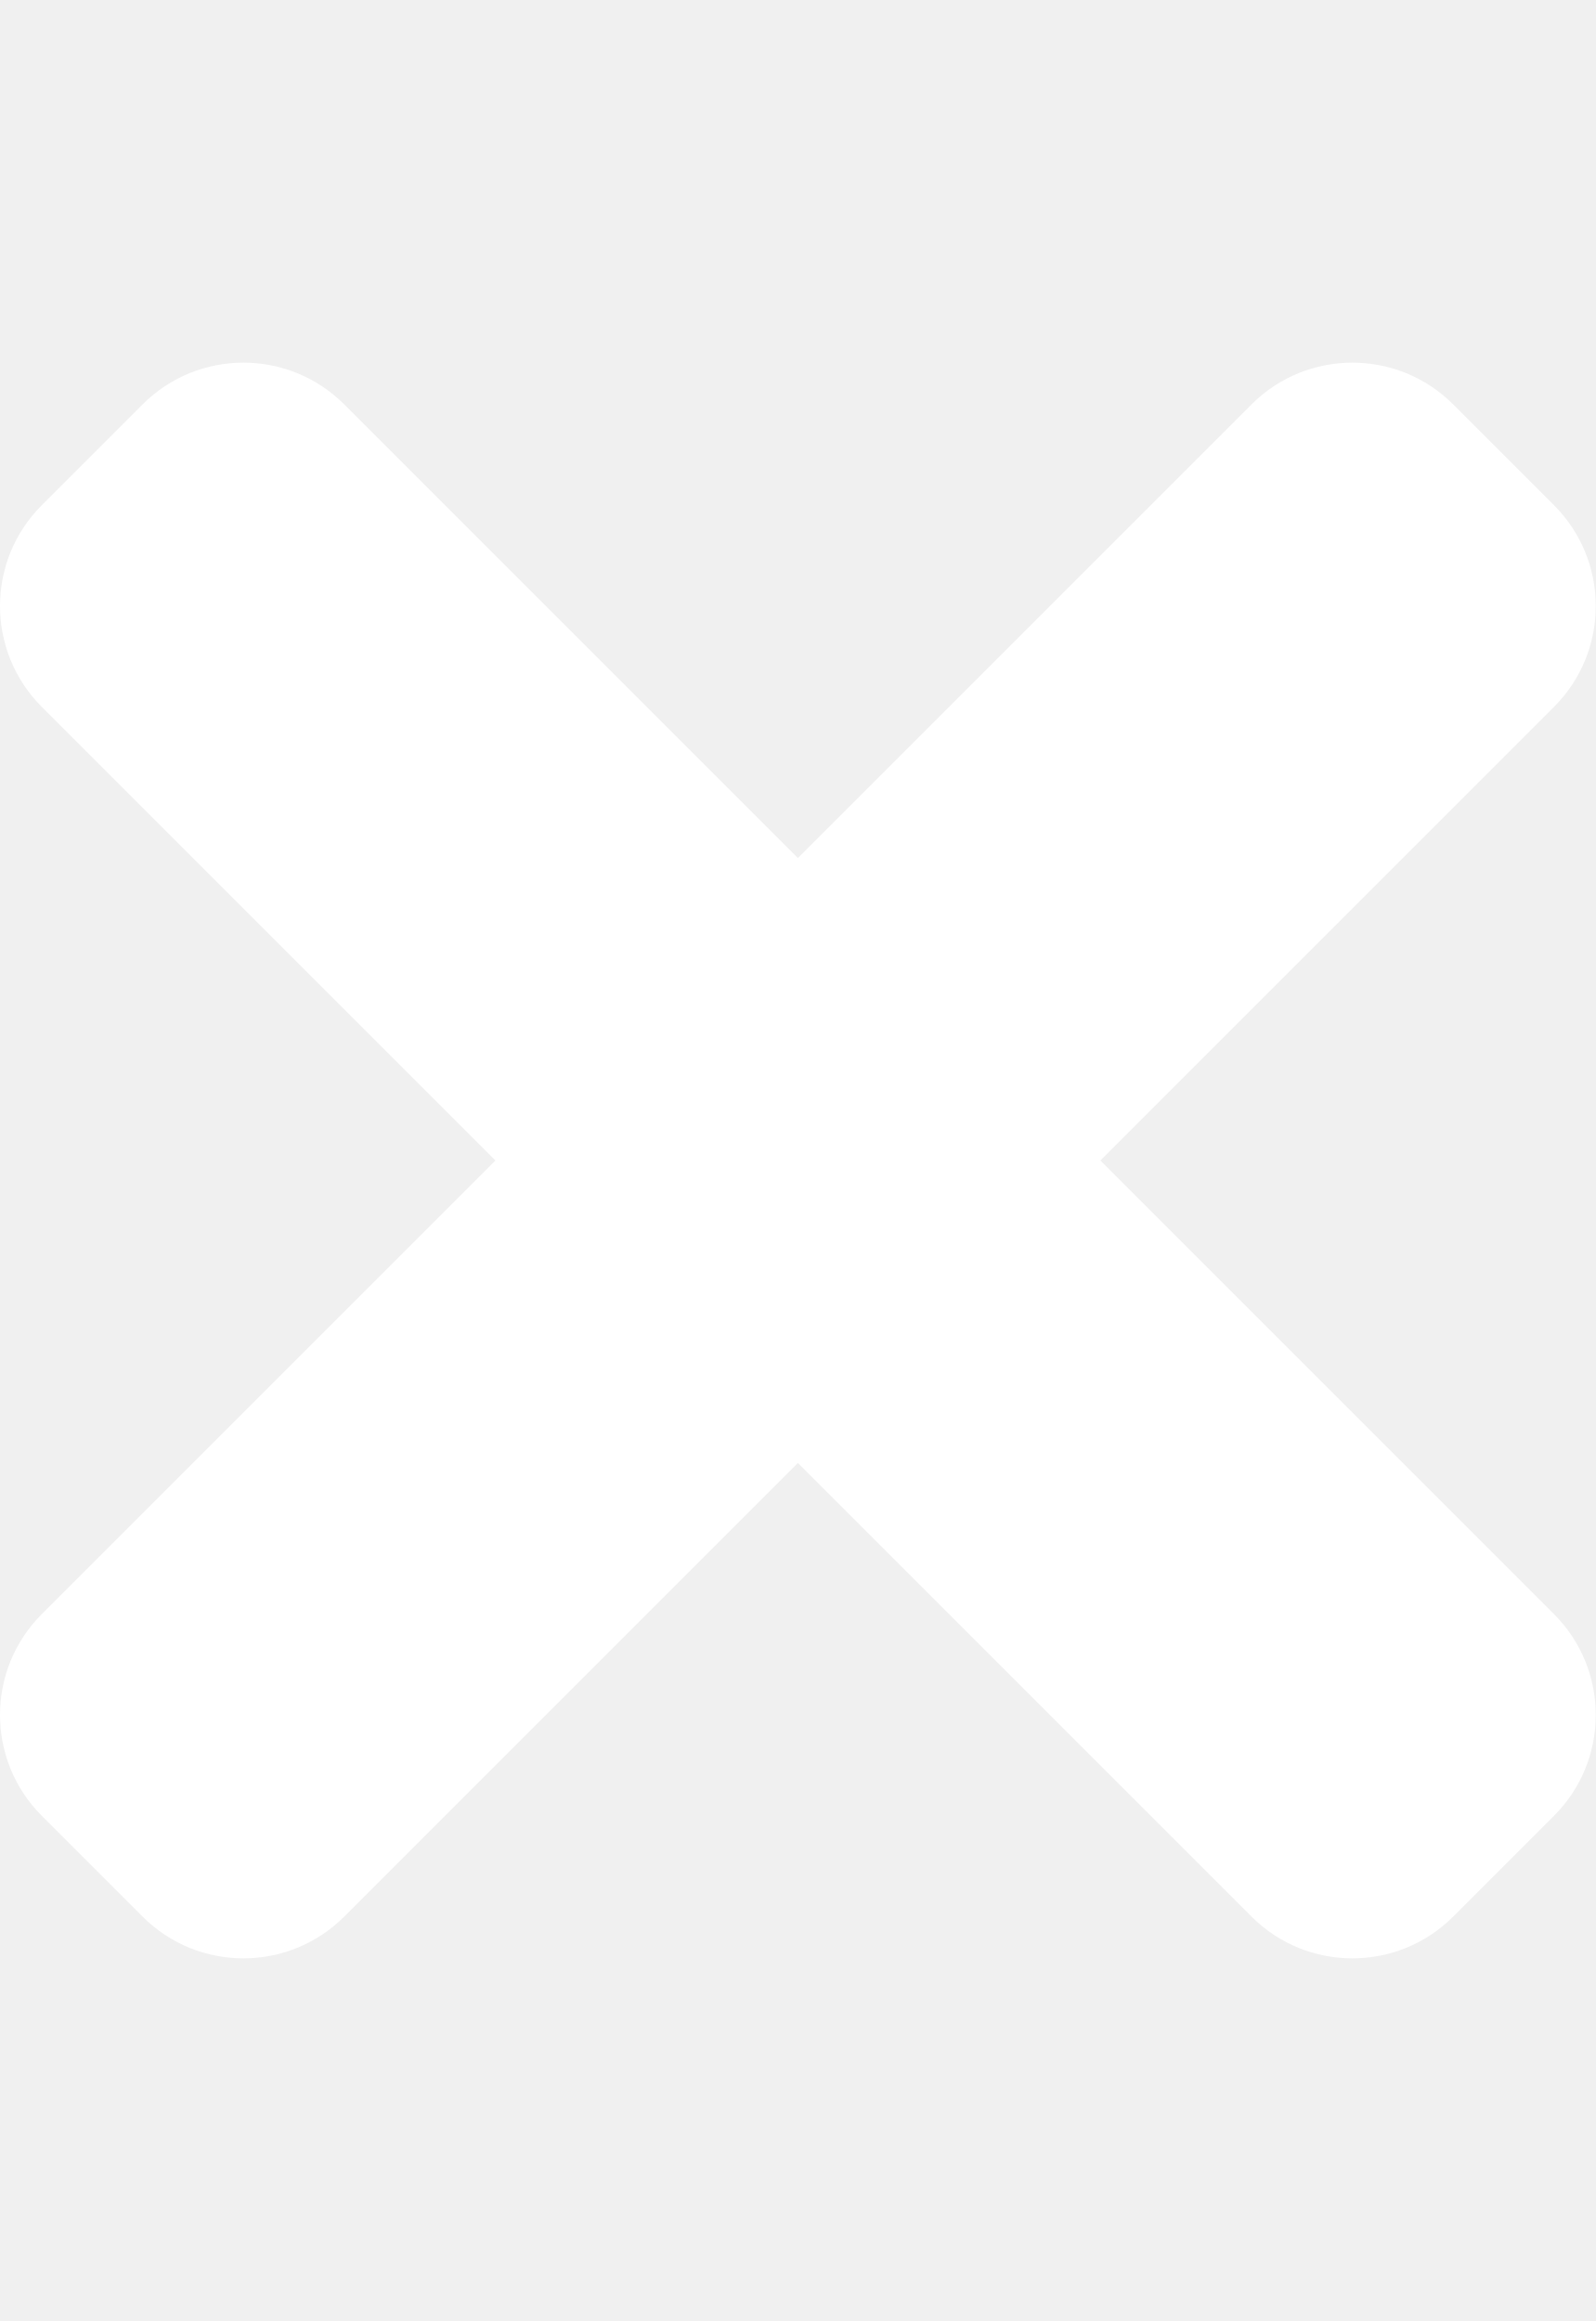
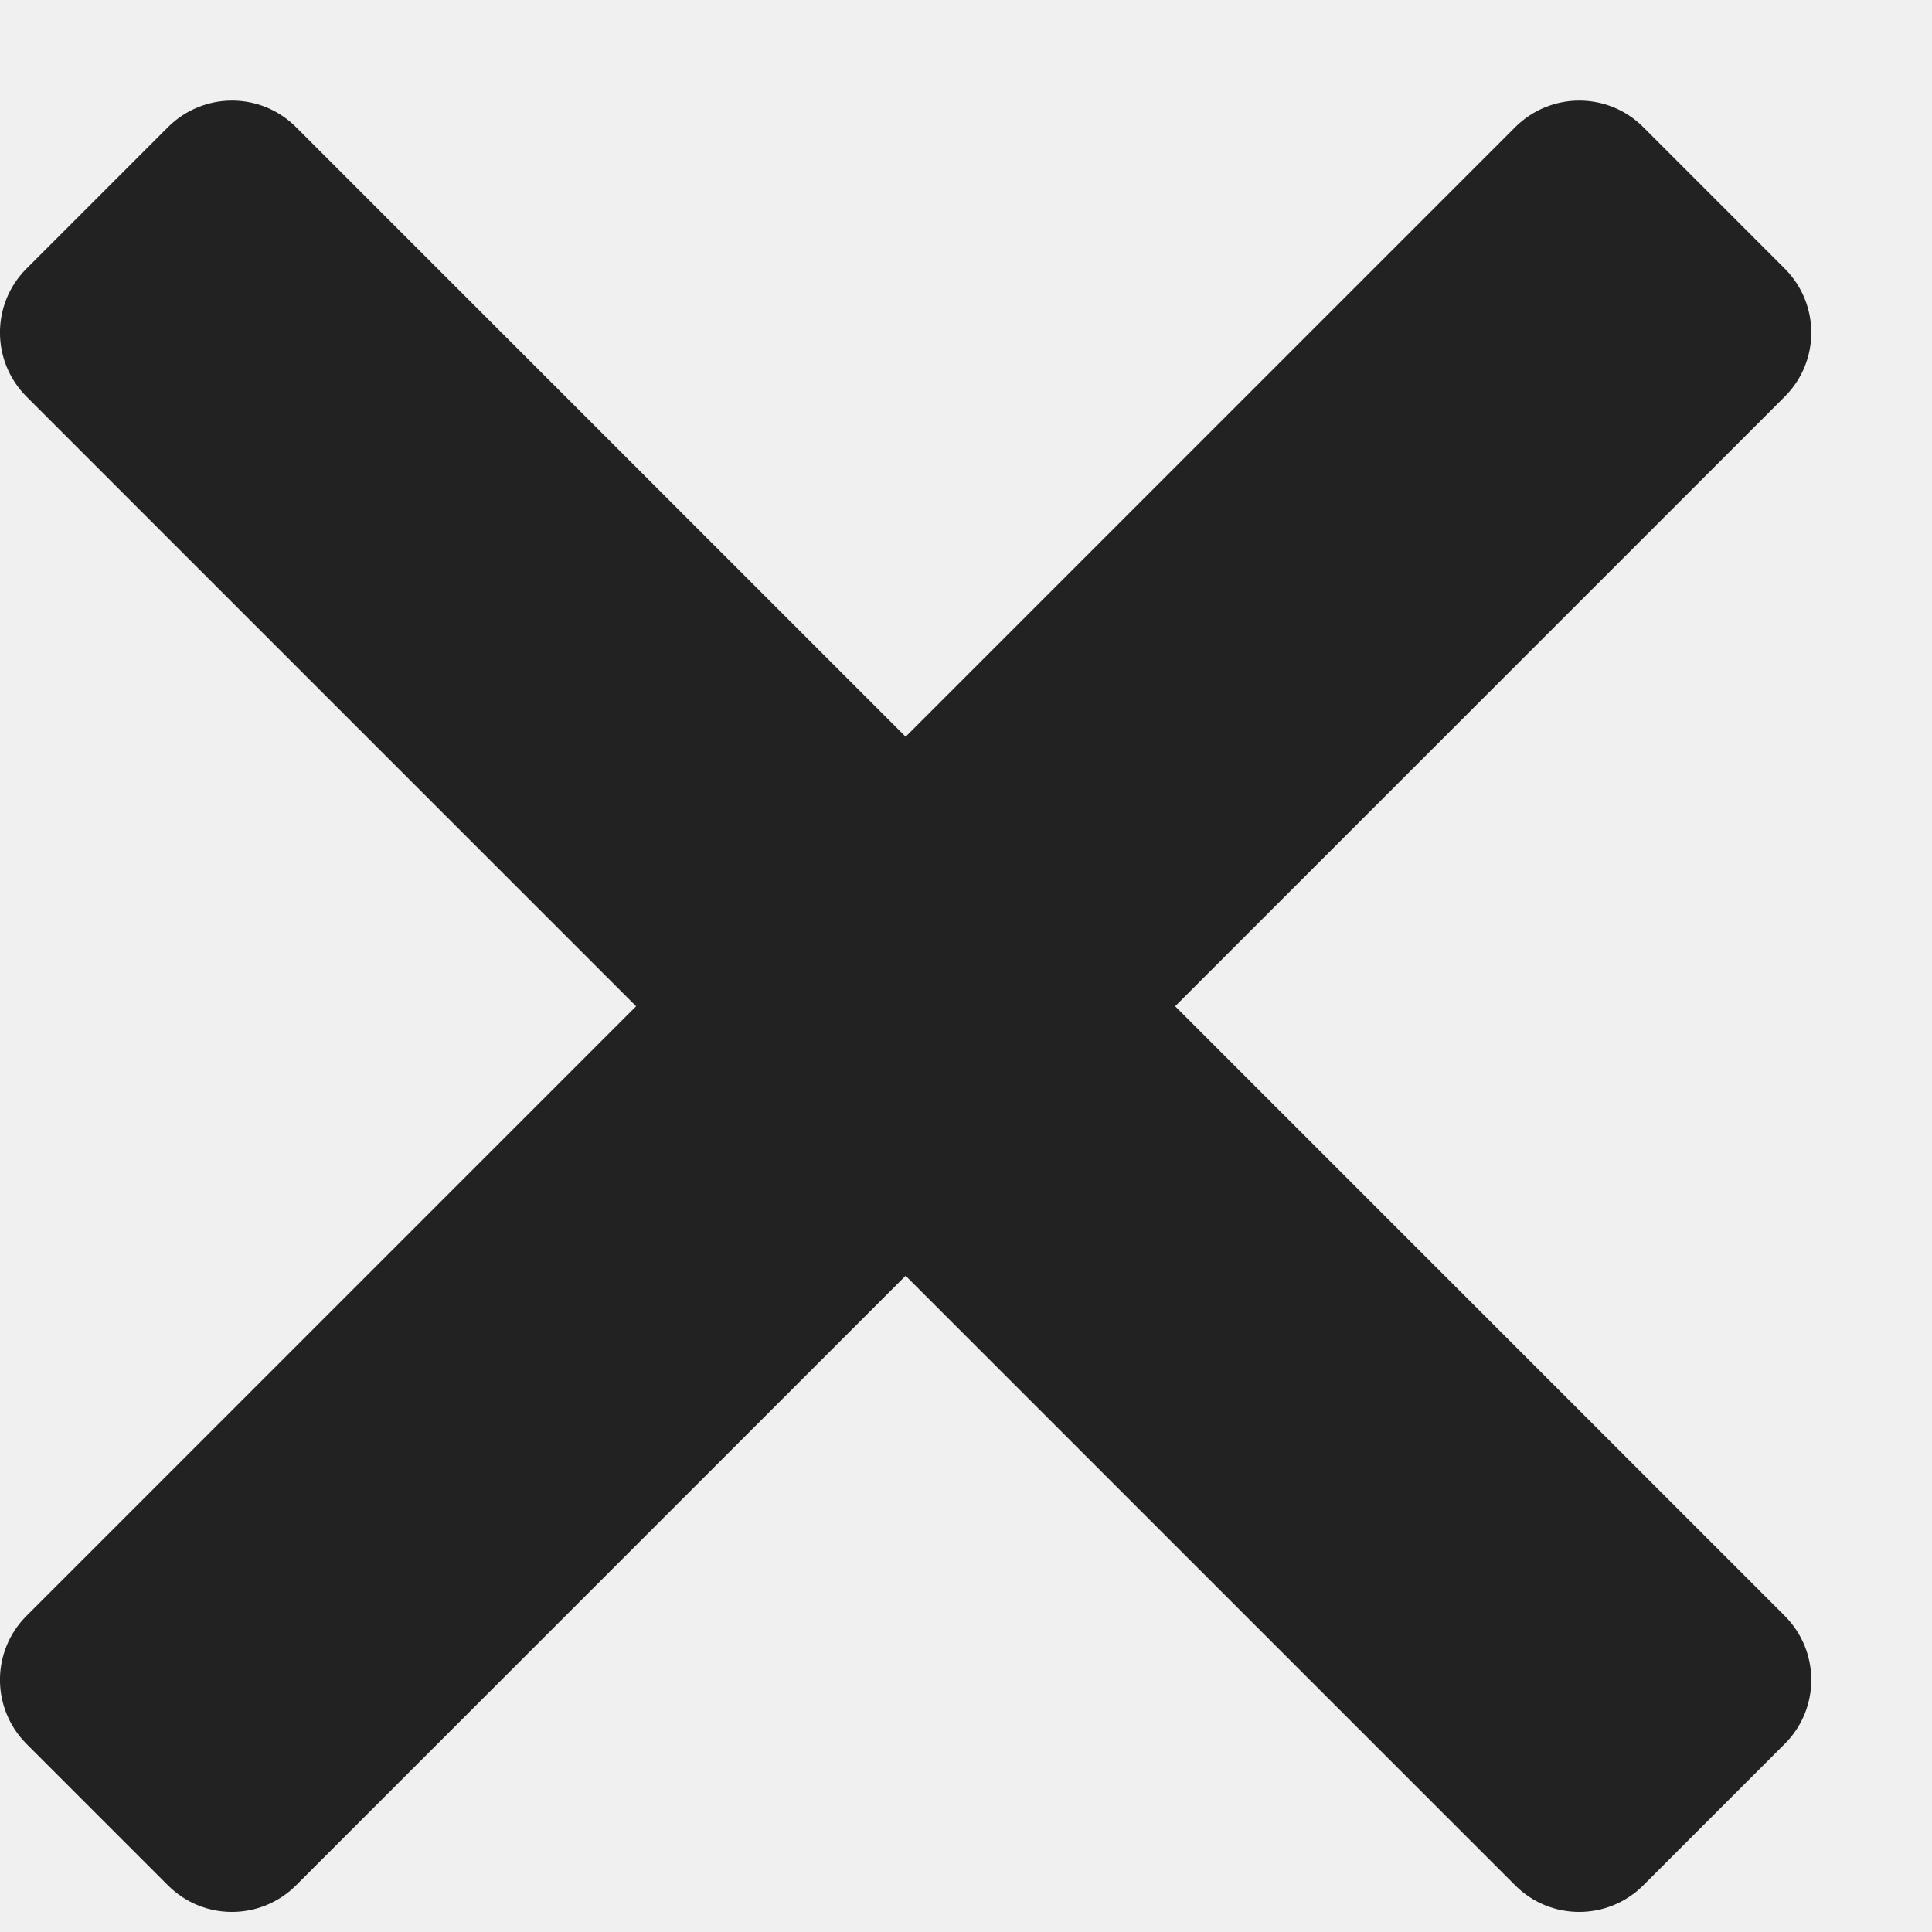
- <svg xmlns="http://www.w3.org/2000/svg" viewBox="0 0 352 512">
-   <path fill="#fff" d="M242.72 256l100.07-100.07c12.28-12.28 12.28-32.19 0-44.48l-22.24-22.24c-12.28-12.28-32.19-12.28-44.48 0L176 189.28 75.93 89.21c-12.28-12.28-32.19-12.28-44.48 0L9.21 111.45c-12.28 12.28-12.28 32.19 0 44.48L109.28 256 9.21 356.07c-12.28 12.28-12.28 32.19 0 44.48l22.24 22.24c12.28 12.28 32.2 12.28 44.48 0L176 322.72l100.07 100.07c12.28 12.28 32.2 12.28 44.48 0l22.24-22.24c12.28-12.28 12.28-32.19 0-44.48L242.72 256z" />
+ <svg xmlns="http://www.w3.org/2000/svg" height="12" viewBox="0 0 12 12" width="12">
+   <path d="m1.838 11.711 3.787-3.787 3.787 3.787c.219.219.574.219.794 0l.88-.88c.219-.219.219-.574 0-.794l-3.787-3.787 3.787-3.787c.219-.219.219-.574 0-.794l-.88-.88c-.219-.219-.574-.219-.794 0l-3.787 3.787-3.787-3.787c-.219-.219-.574-.219-.794 0l-.88.88c-.219.219-.219.574 0 .794l3.787 3.787-3.787 3.787c-.219.219-.219.574 0 .794l.88.88c.219.219.574.219.794 0z" fill="#222" />
</svg>
